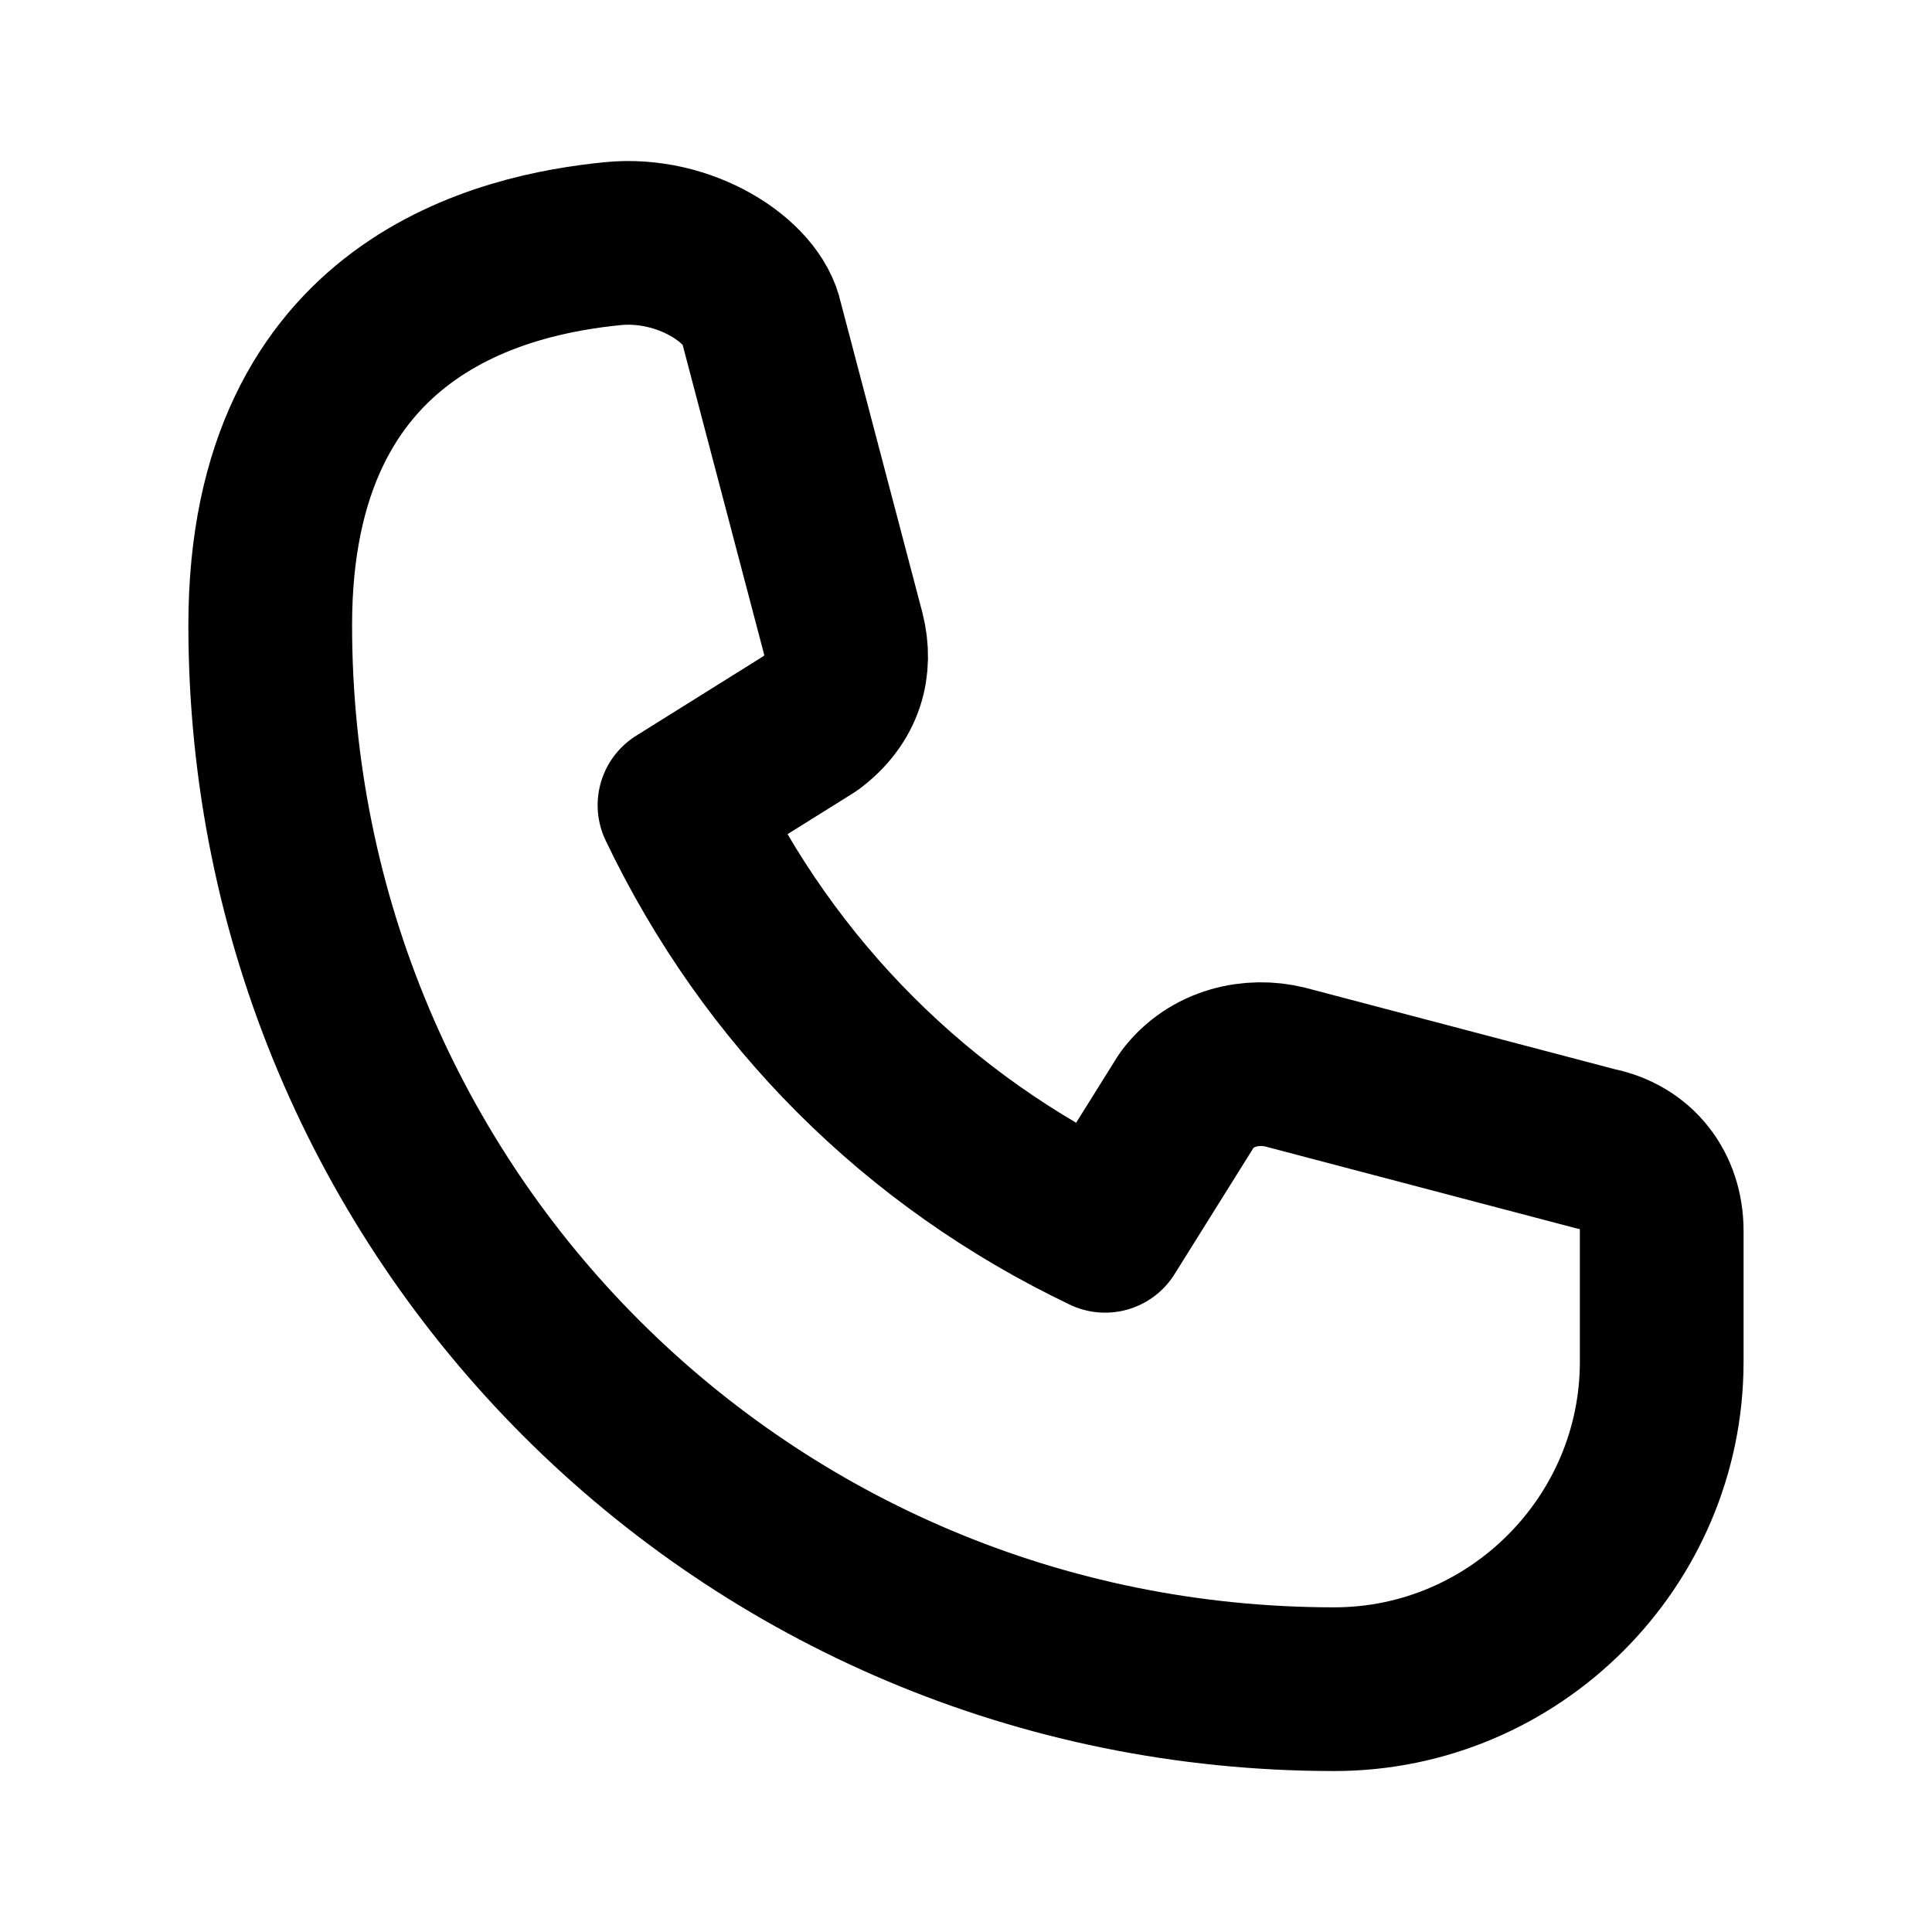
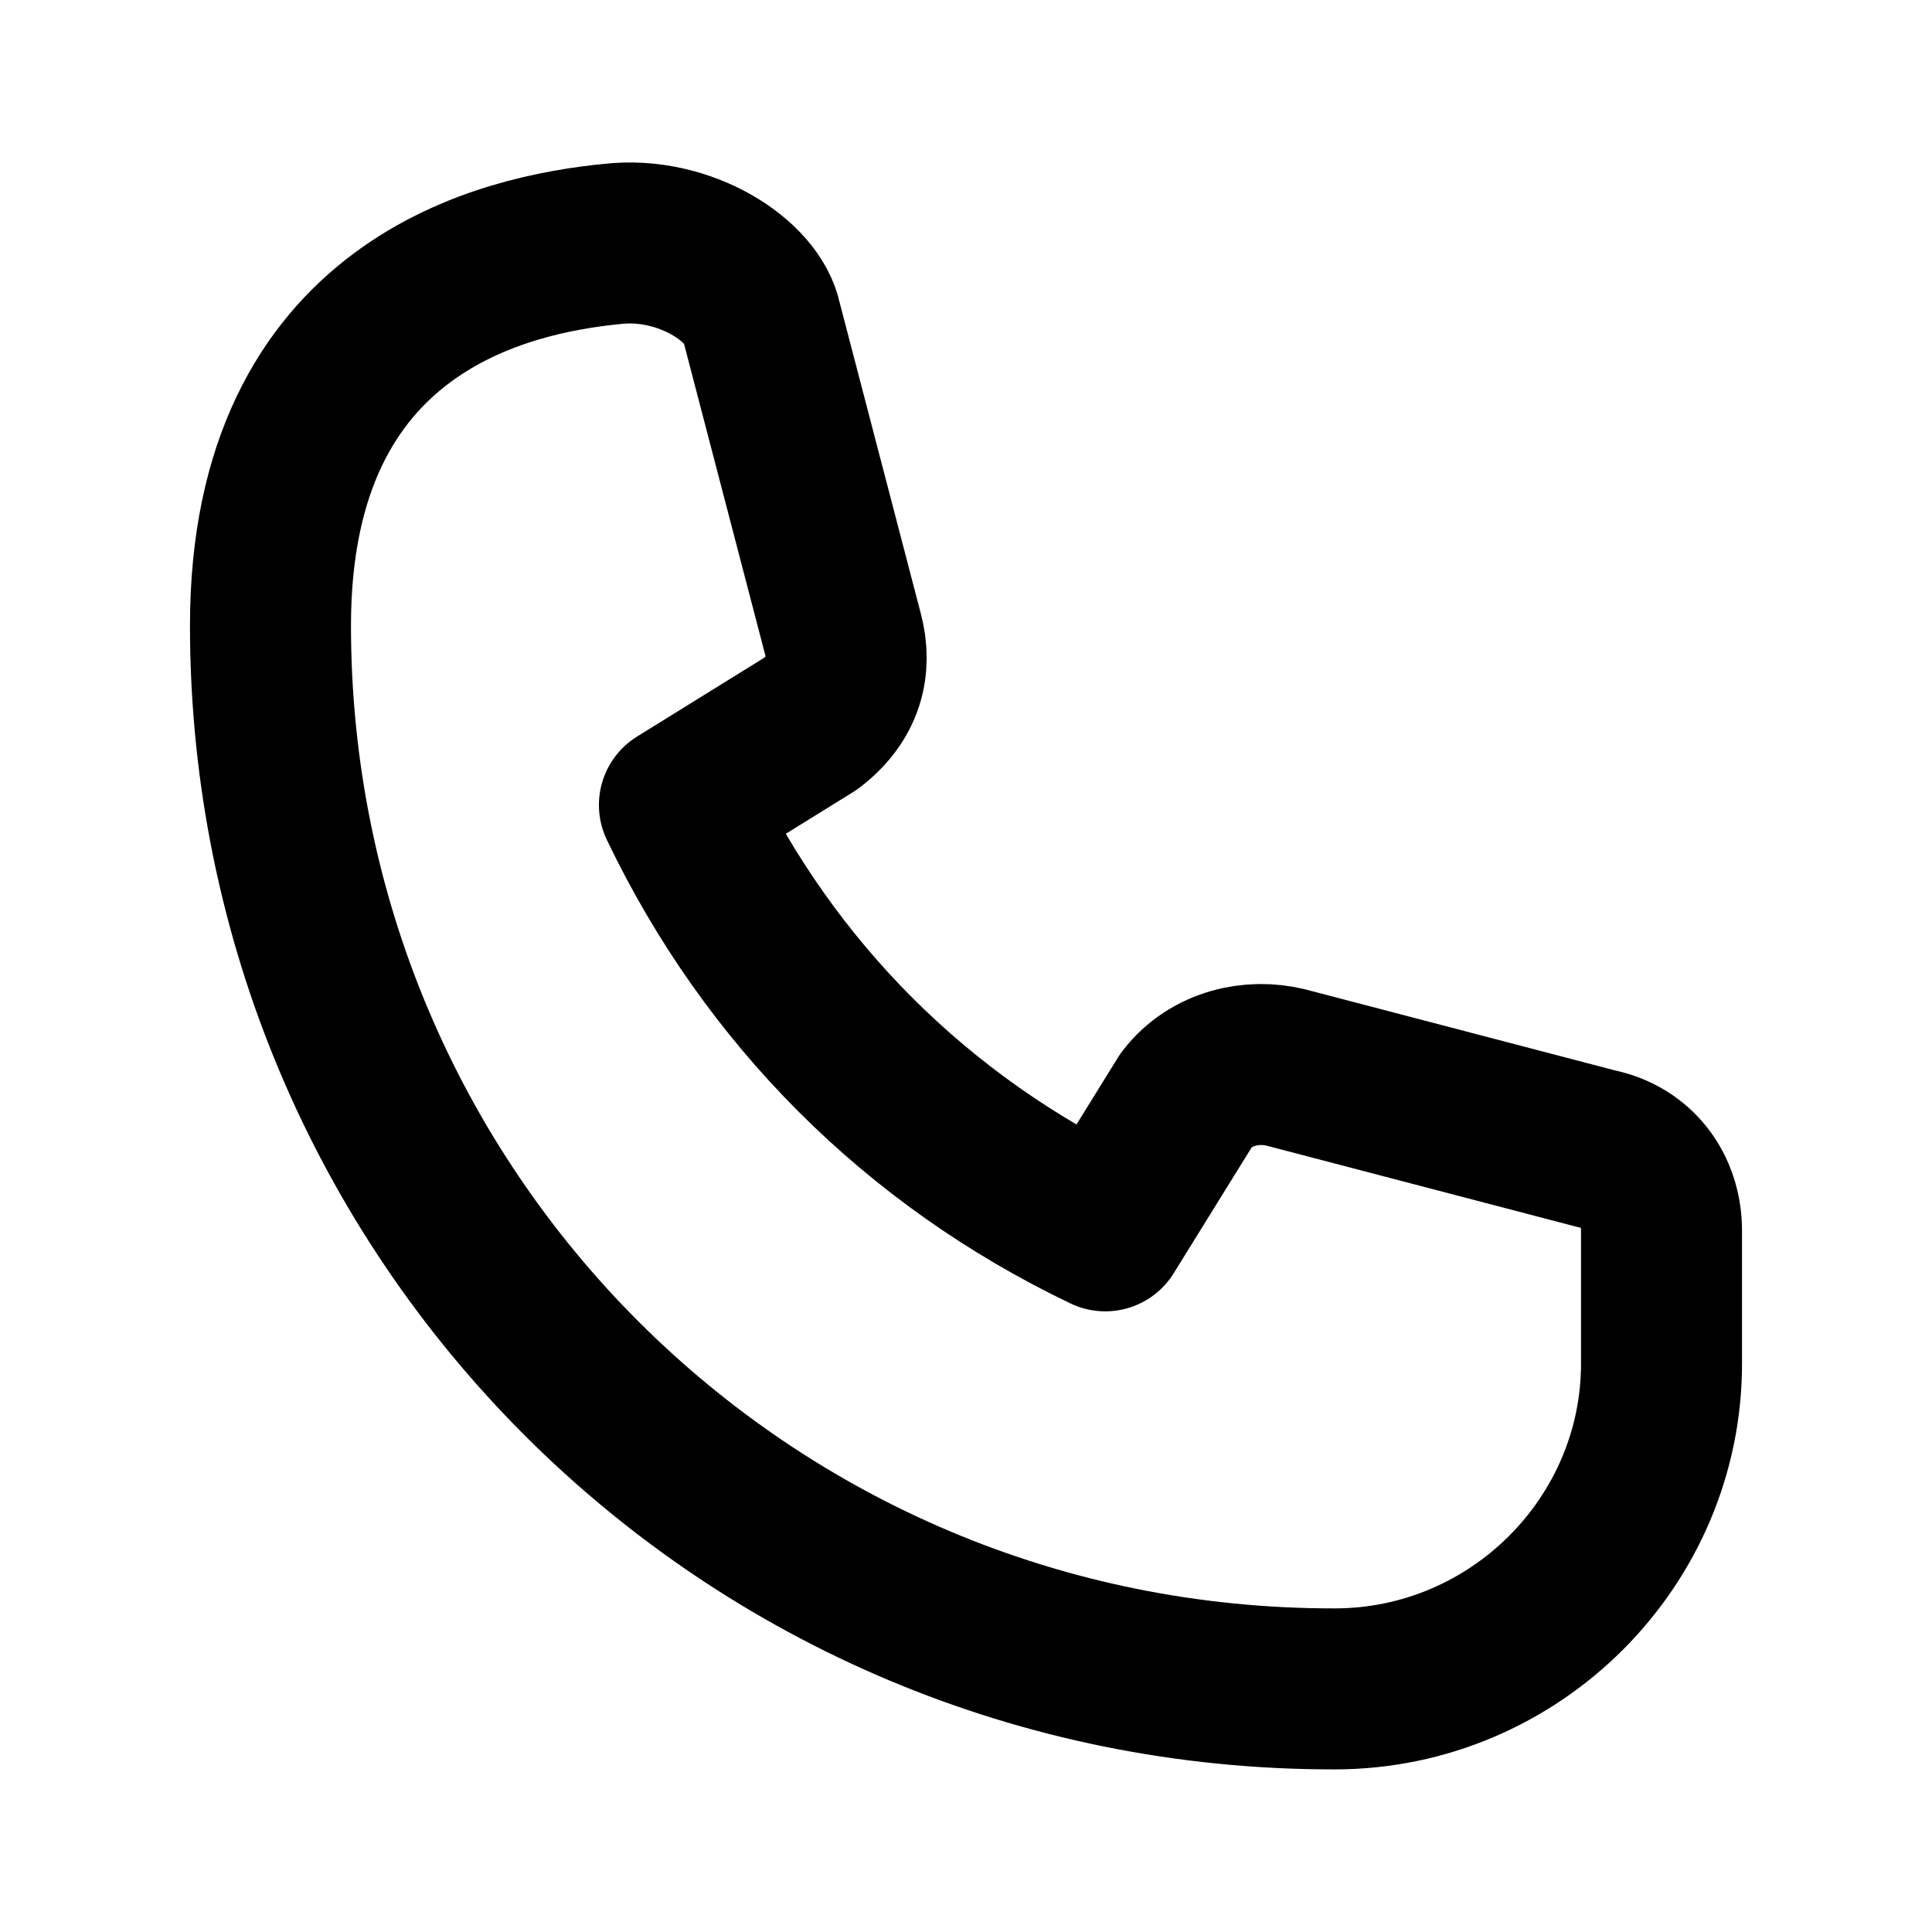
<svg xmlns="http://www.w3.org/2000/svg" viewBox="0 0 24 24" fill="none" stroke="currentColor" stroke-width="2" stroke-linecap="round" stroke-linejoin="round" aria-hidden="true">
-   <g transform="translate(2.34 2) scale(1.0168)">
-     <path d="M1,5.67c0,7.2,5.8,13,13,13,2.2,0,4-1.8,4-4v-1.6c0-.5-.3-.9-.8-1l-3.8-1c-.4-.1-.9,0-1.2.4l-1,1.6c-2.3-1.1-4.1-2.9-5.2-5.2l1.6-1c.4-.3.5-.7.4-1.1l-1-3.8c-.1-.5-.93-1.05-1.82-.96-1.29.13-4.18.73-4.18,4.66Z" />
-   </g>
+   <path d="M3.36 7.77c0 7.32 5.9 13.22 13.22 13.21 2.24 0 4.07-1.83 4.06-4.06v-1.63c0-0.51-0.31-0.92-0.81-1.02l-3.86-1.01c-0.41-0.1-0.92 0-1.23 0.4l-1.01 1.63c-2.34-1.12-4.17-2.95-5.29-5.29l1.63-1.01c0.41-0.31 0.51-0.71 0.4-1.12l-1.01-3.87c-0.1-0.51-0.95-1.07-1.85-0.97-1.31 0.13-4.25 0.74-4.25 4.74Z" />
</svg>
